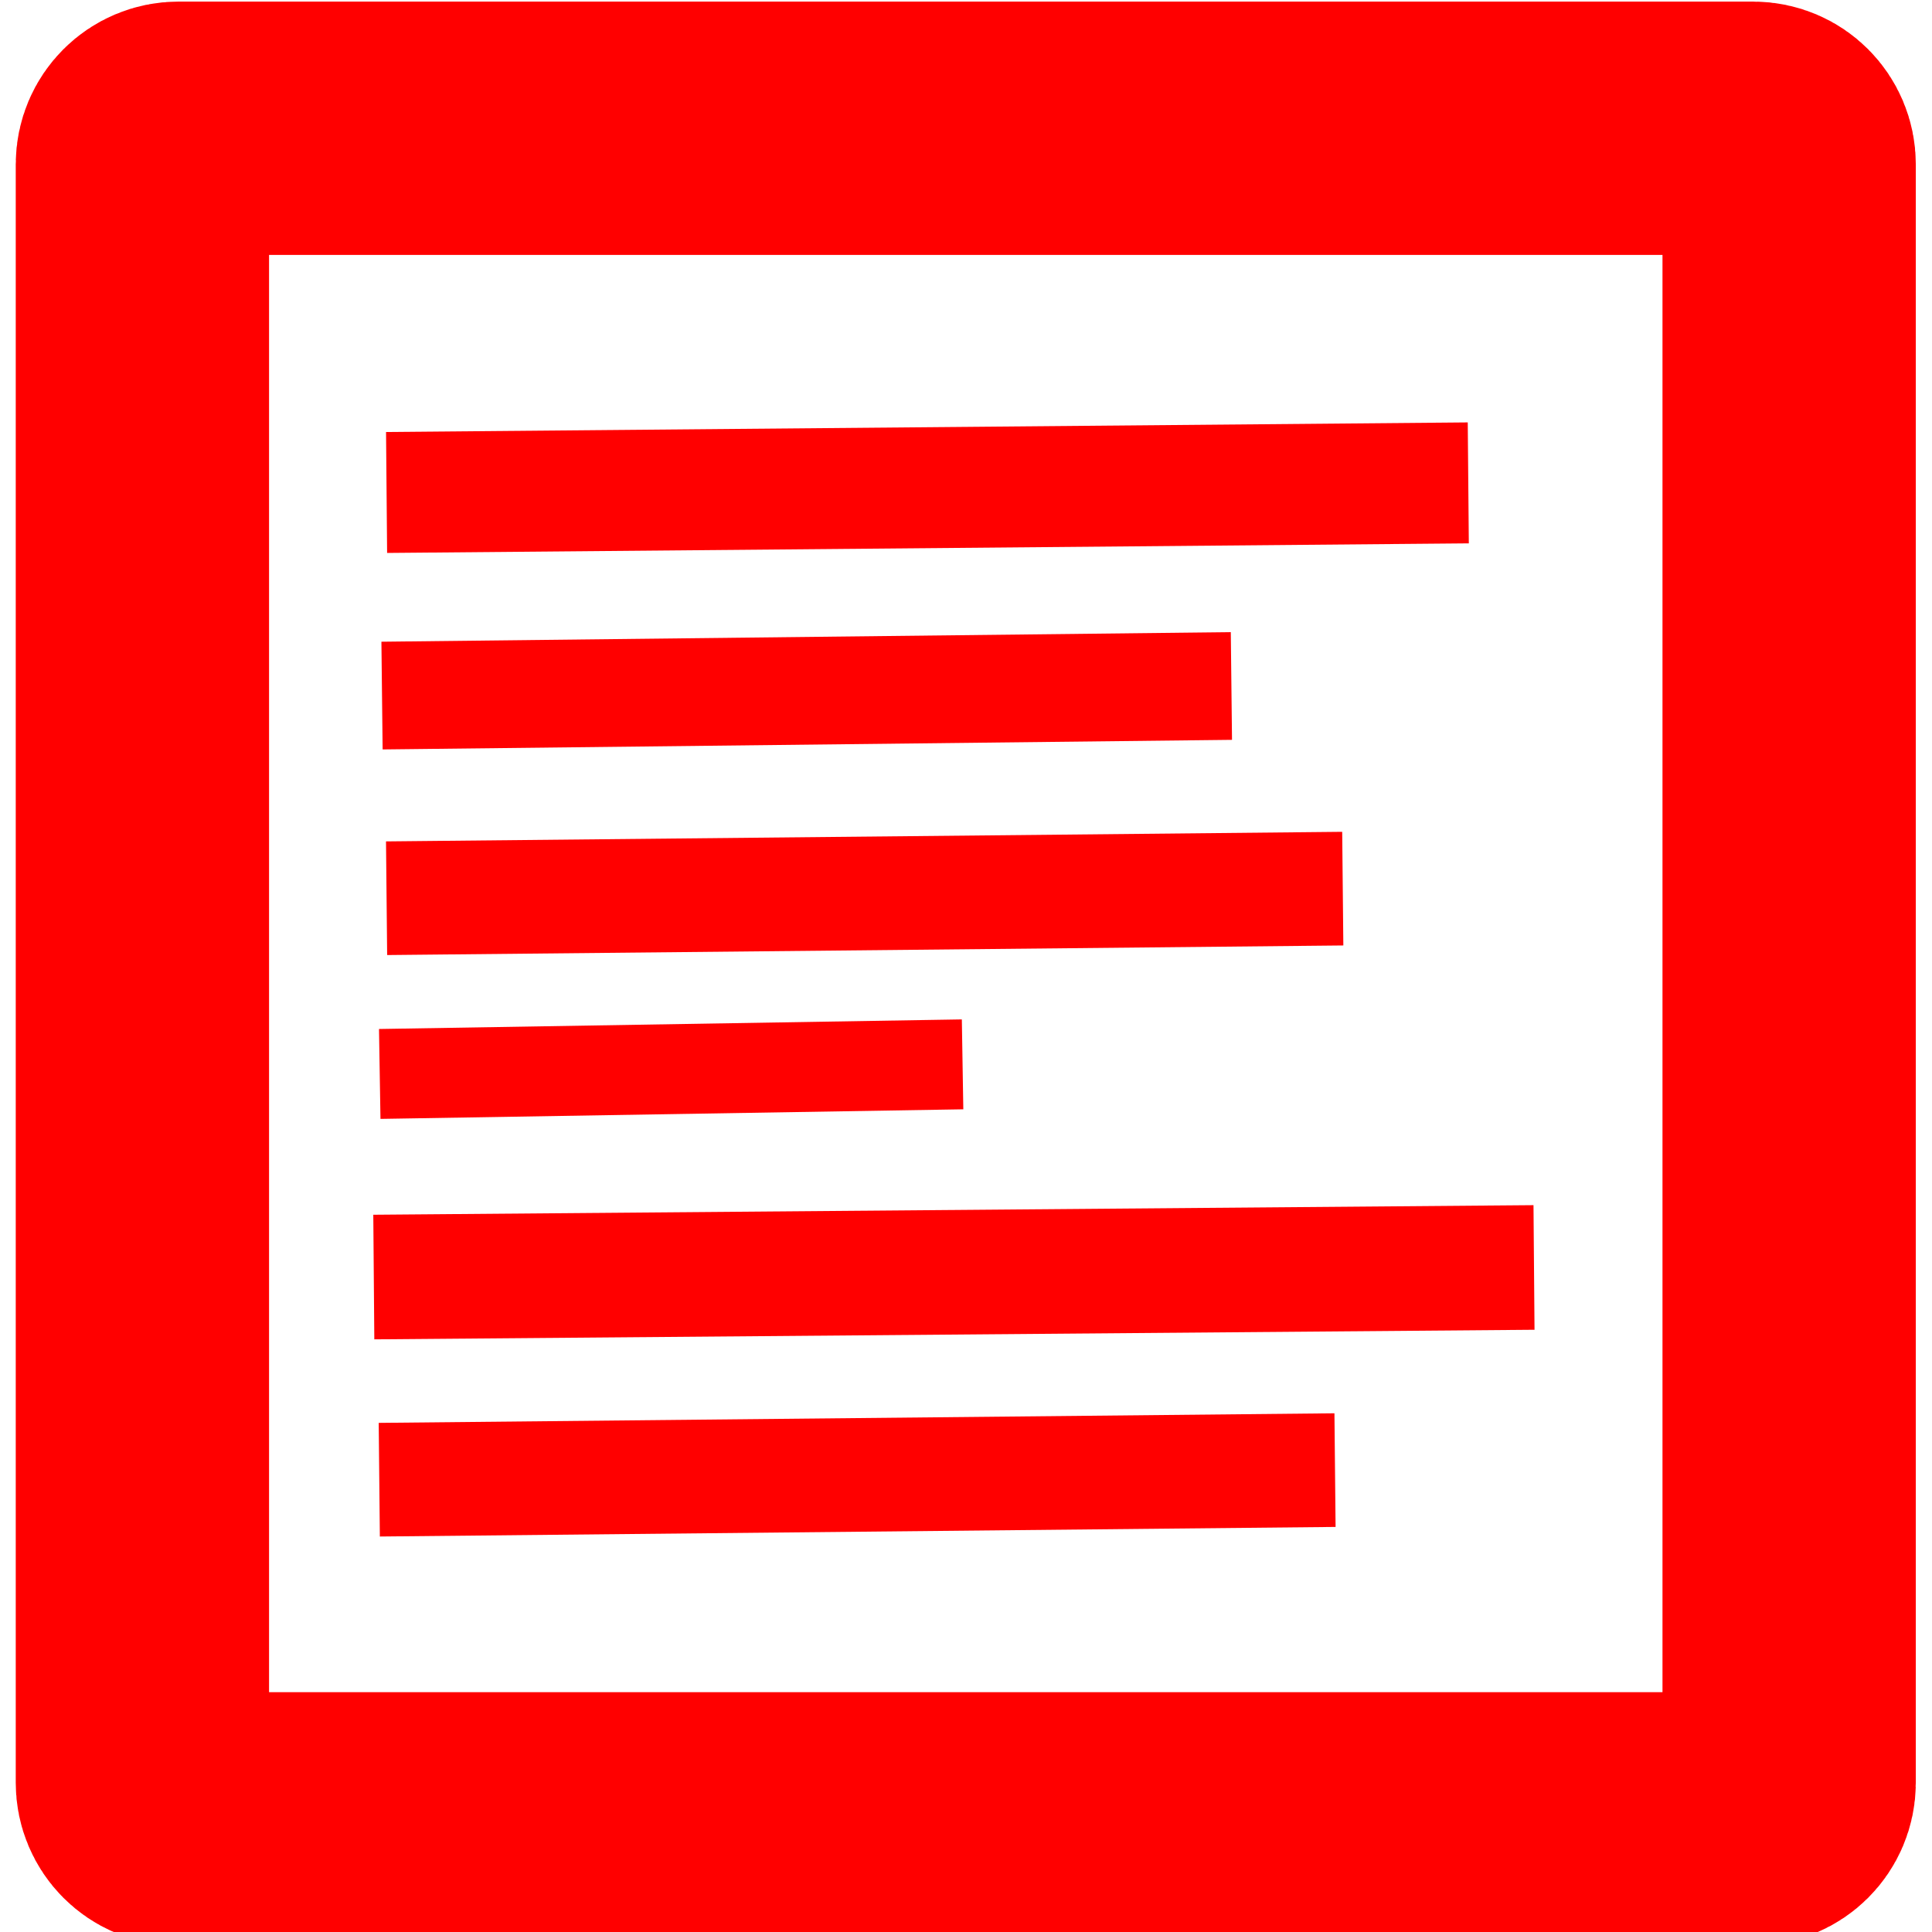
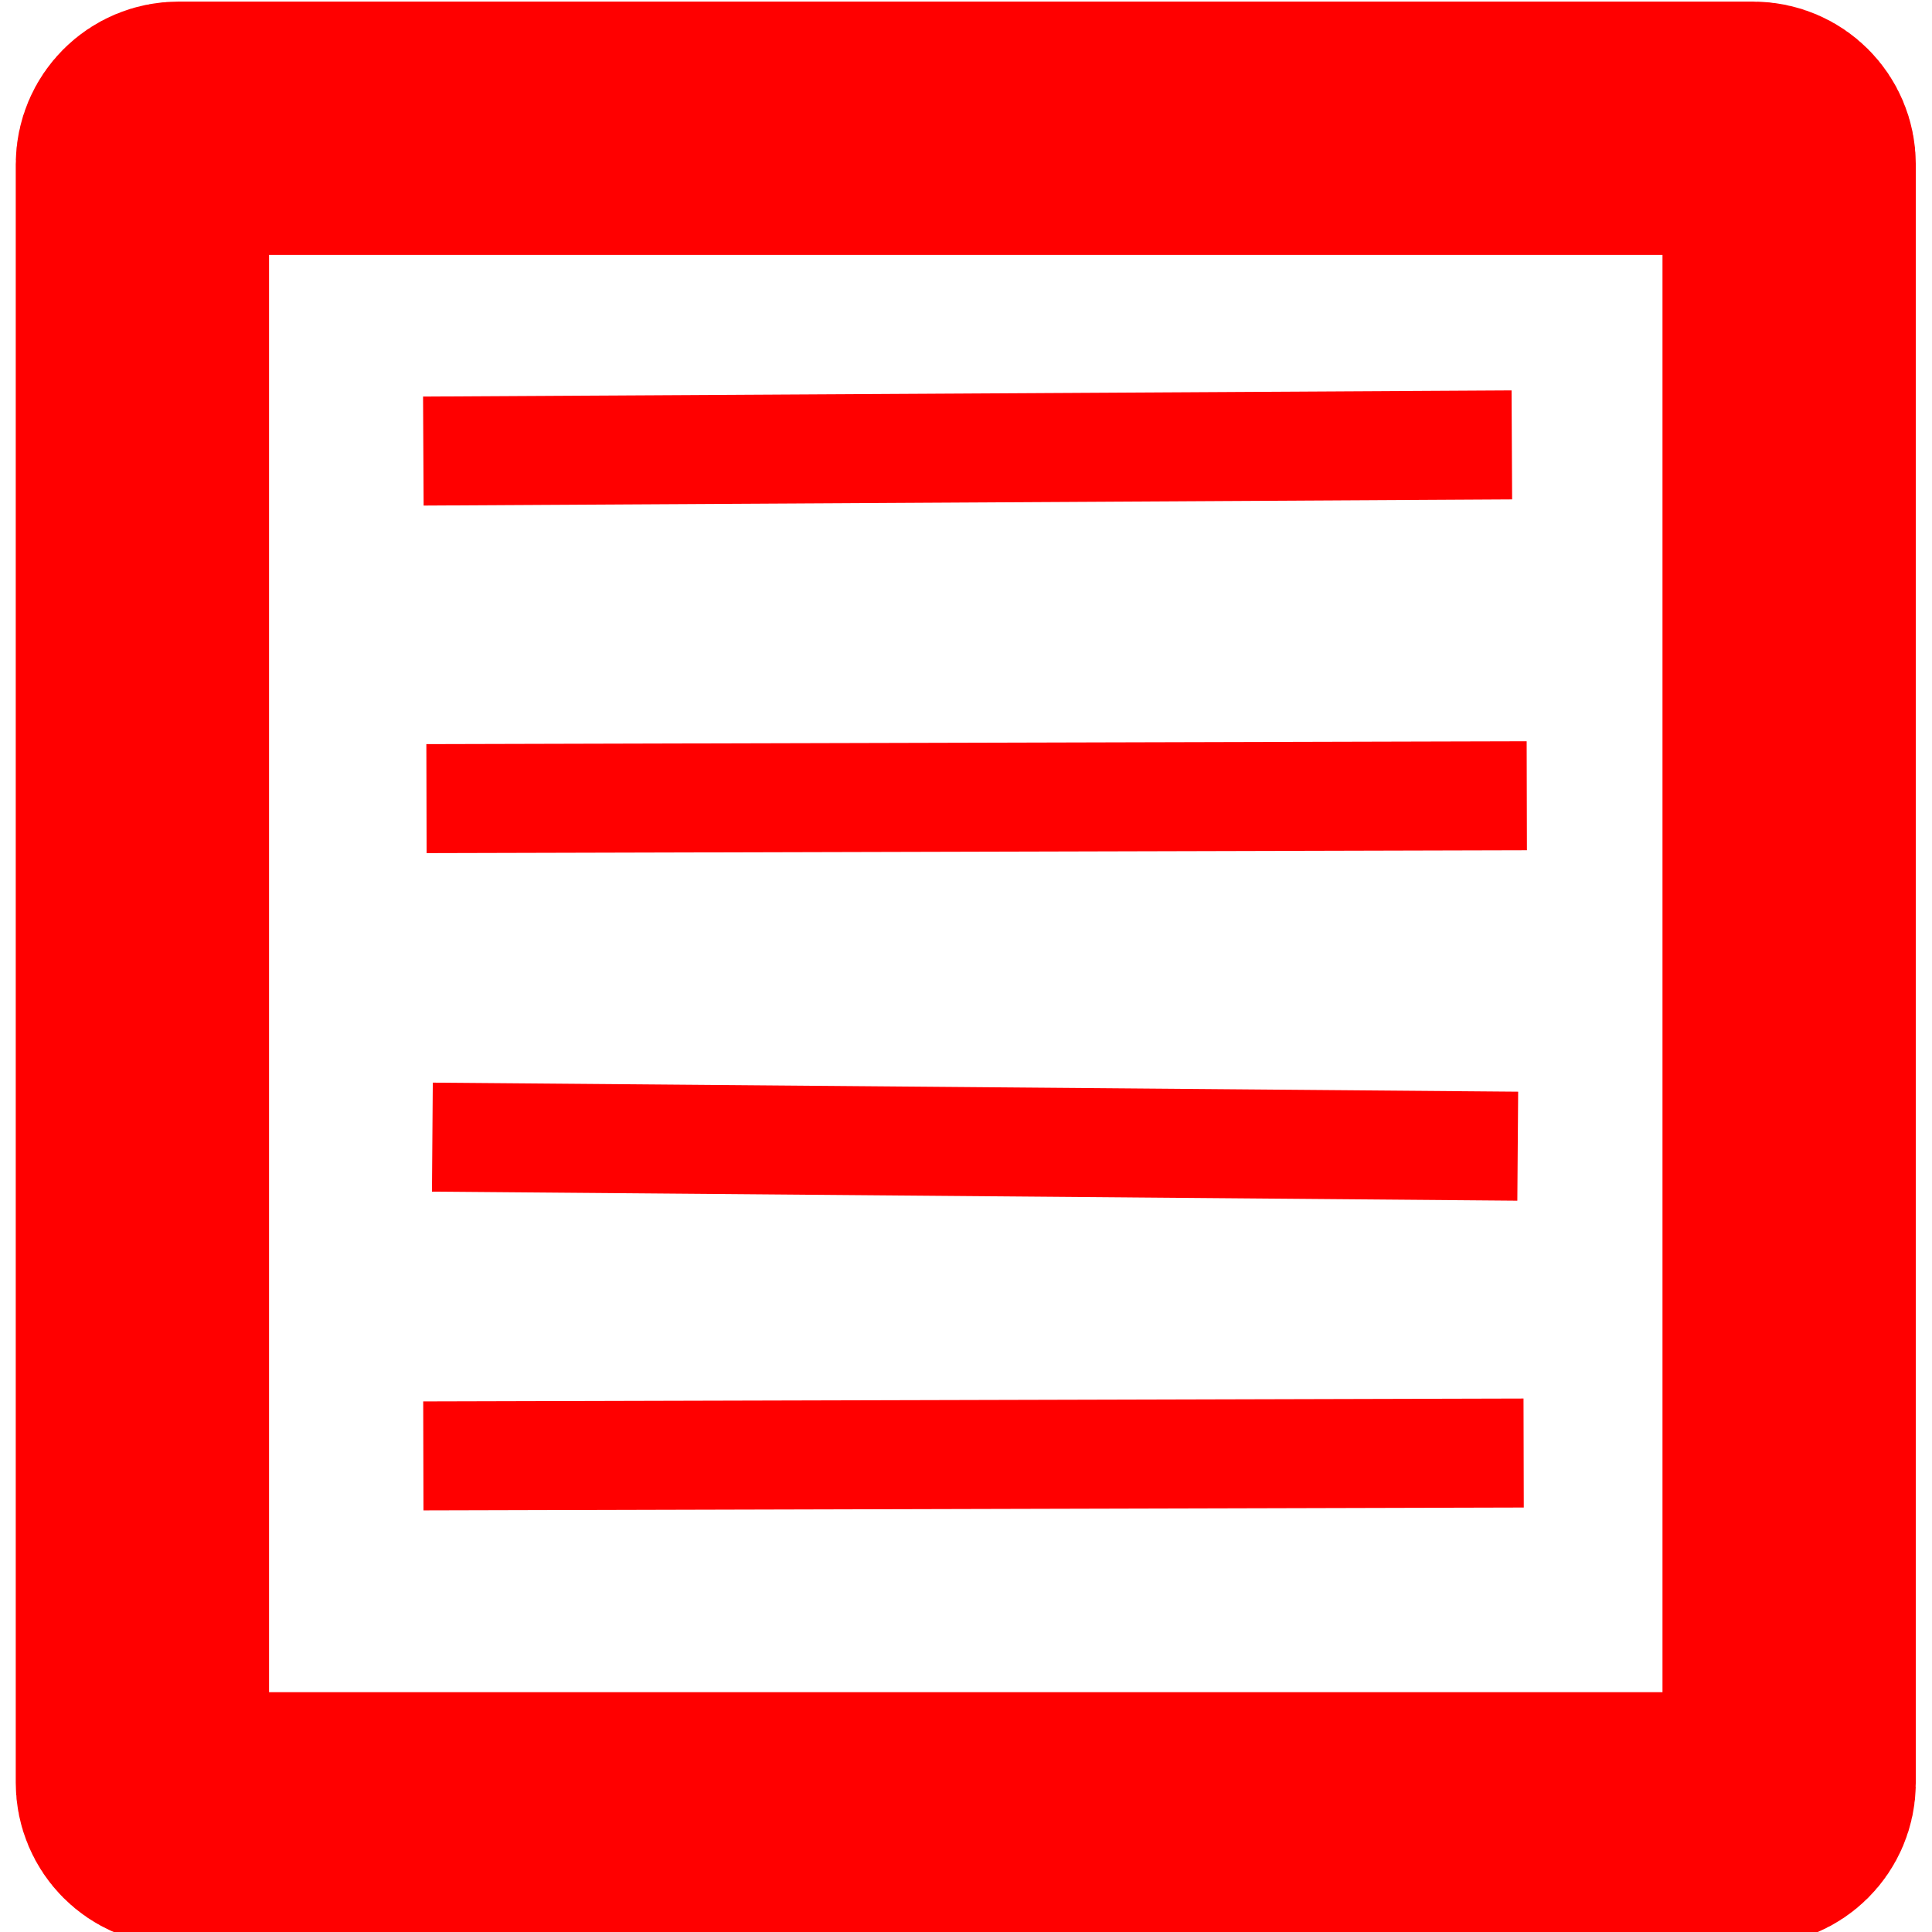
<svg xmlns="http://www.w3.org/2000/svg" width="16" height="16" viewBox="0 0 4.233 4.233" version="1.1" id="svg5">
  <defs id="defs2" />
  <g id="layer1">
    <rect style="fill:#000000;fill-opacity:0;stroke:#000000;stroke-width:1.582;stroke-opacity:0" id="rect219" width="4.022" height="4.138" x="0.042" y="0.042" ry="0.09" />
    <rect style="fill:#090000;fill-opacity:0;stroke:#ff0000;stroke-width:0.555;stroke-dasharray:none;stroke-opacity:1" id="rect223" width="3.608" height="3.704" x="0.312" y="0.281" ry="0.079" />
-     <path style="fill:#800000;stroke:#ff0000;stroke-width:0.273px;stroke-linecap:butt;stroke-linejoin:miter;stroke-opacity:1" d="M 0.819,2.798 3.361,2.777" id="path1277-2-0" />
-     <g id="g1368">
-       <path style="fill:#800000;stroke:#ff0000;stroke-width:0.265px;stroke-linecap:butt;stroke-linejoin:miter;stroke-opacity:1" d="M 0.847,1.079 3.217,1.058" id="path1277" />
-       <path style="fill:#800000;stroke:#ff0000;stroke-width:0.236px;stroke-linecap:butt;stroke-linejoin:miter;stroke-opacity:1" d="M 0.837,1.524 2.698,1.503" id="path1277-2" />
-       <path style="fill:#800000;stroke:#ff0000;stroke-width:0.249px;stroke-linecap:butt;stroke-linejoin:miter;stroke-opacity:1" d="M 0.847,1.968 2.942,1.947" id="path1277-2-9" />
-       <path style="fill:#800000;stroke:#ff0000;stroke-width:0.197px;stroke-linecap:butt;stroke-linejoin:miter;stroke-opacity:1" d="M 0.832,2.353 2.109,2.332" id="path1277-8" />
-       <path style="fill:#800000;stroke:#ff0000;stroke-width:0.249px;stroke-linecap:butt;stroke-linejoin:miter;stroke-opacity:1" d="M 0.831,3.242 2.925,3.221" id="path1277-2-9-1" />
+     <g id="g4165" transform="matrix(0.8612918,0,0,0.9011845,0.347884,0.07087962)">
+       <path style="fill:none;stroke:#ff0000;stroke-width:0.265px;stroke-linecap:butt;stroke-linejoin:miter;stroke-opacity:1" d="M 0.673,1.018 3.442,1.003" id="path967" />
+       <path style="fill:none;stroke:#ff0000;stroke-width:0.265px;stroke-linecap:butt;stroke-linejoin:miter;stroke-opacity:1" d="m 0.696,2.686 2.761,0.022" id="path967-8-6" />
+       <path style="fill:none;stroke:#ff0000;stroke-width:0.265px;stroke-linecap:butt;stroke-linejoin:miter;stroke-opacity:1" d="M 0.681,1.863 3.48,1.856" id="path969" />
+       <path style="fill:none;stroke:#ff0000;stroke-width:0.265px;stroke-linecap:butt;stroke-linejoin:miter;stroke-opacity:1" d="M 0.673,3.461 3.472,3.454" id="path969-9" />
    </g>
  </g>
</svg>
